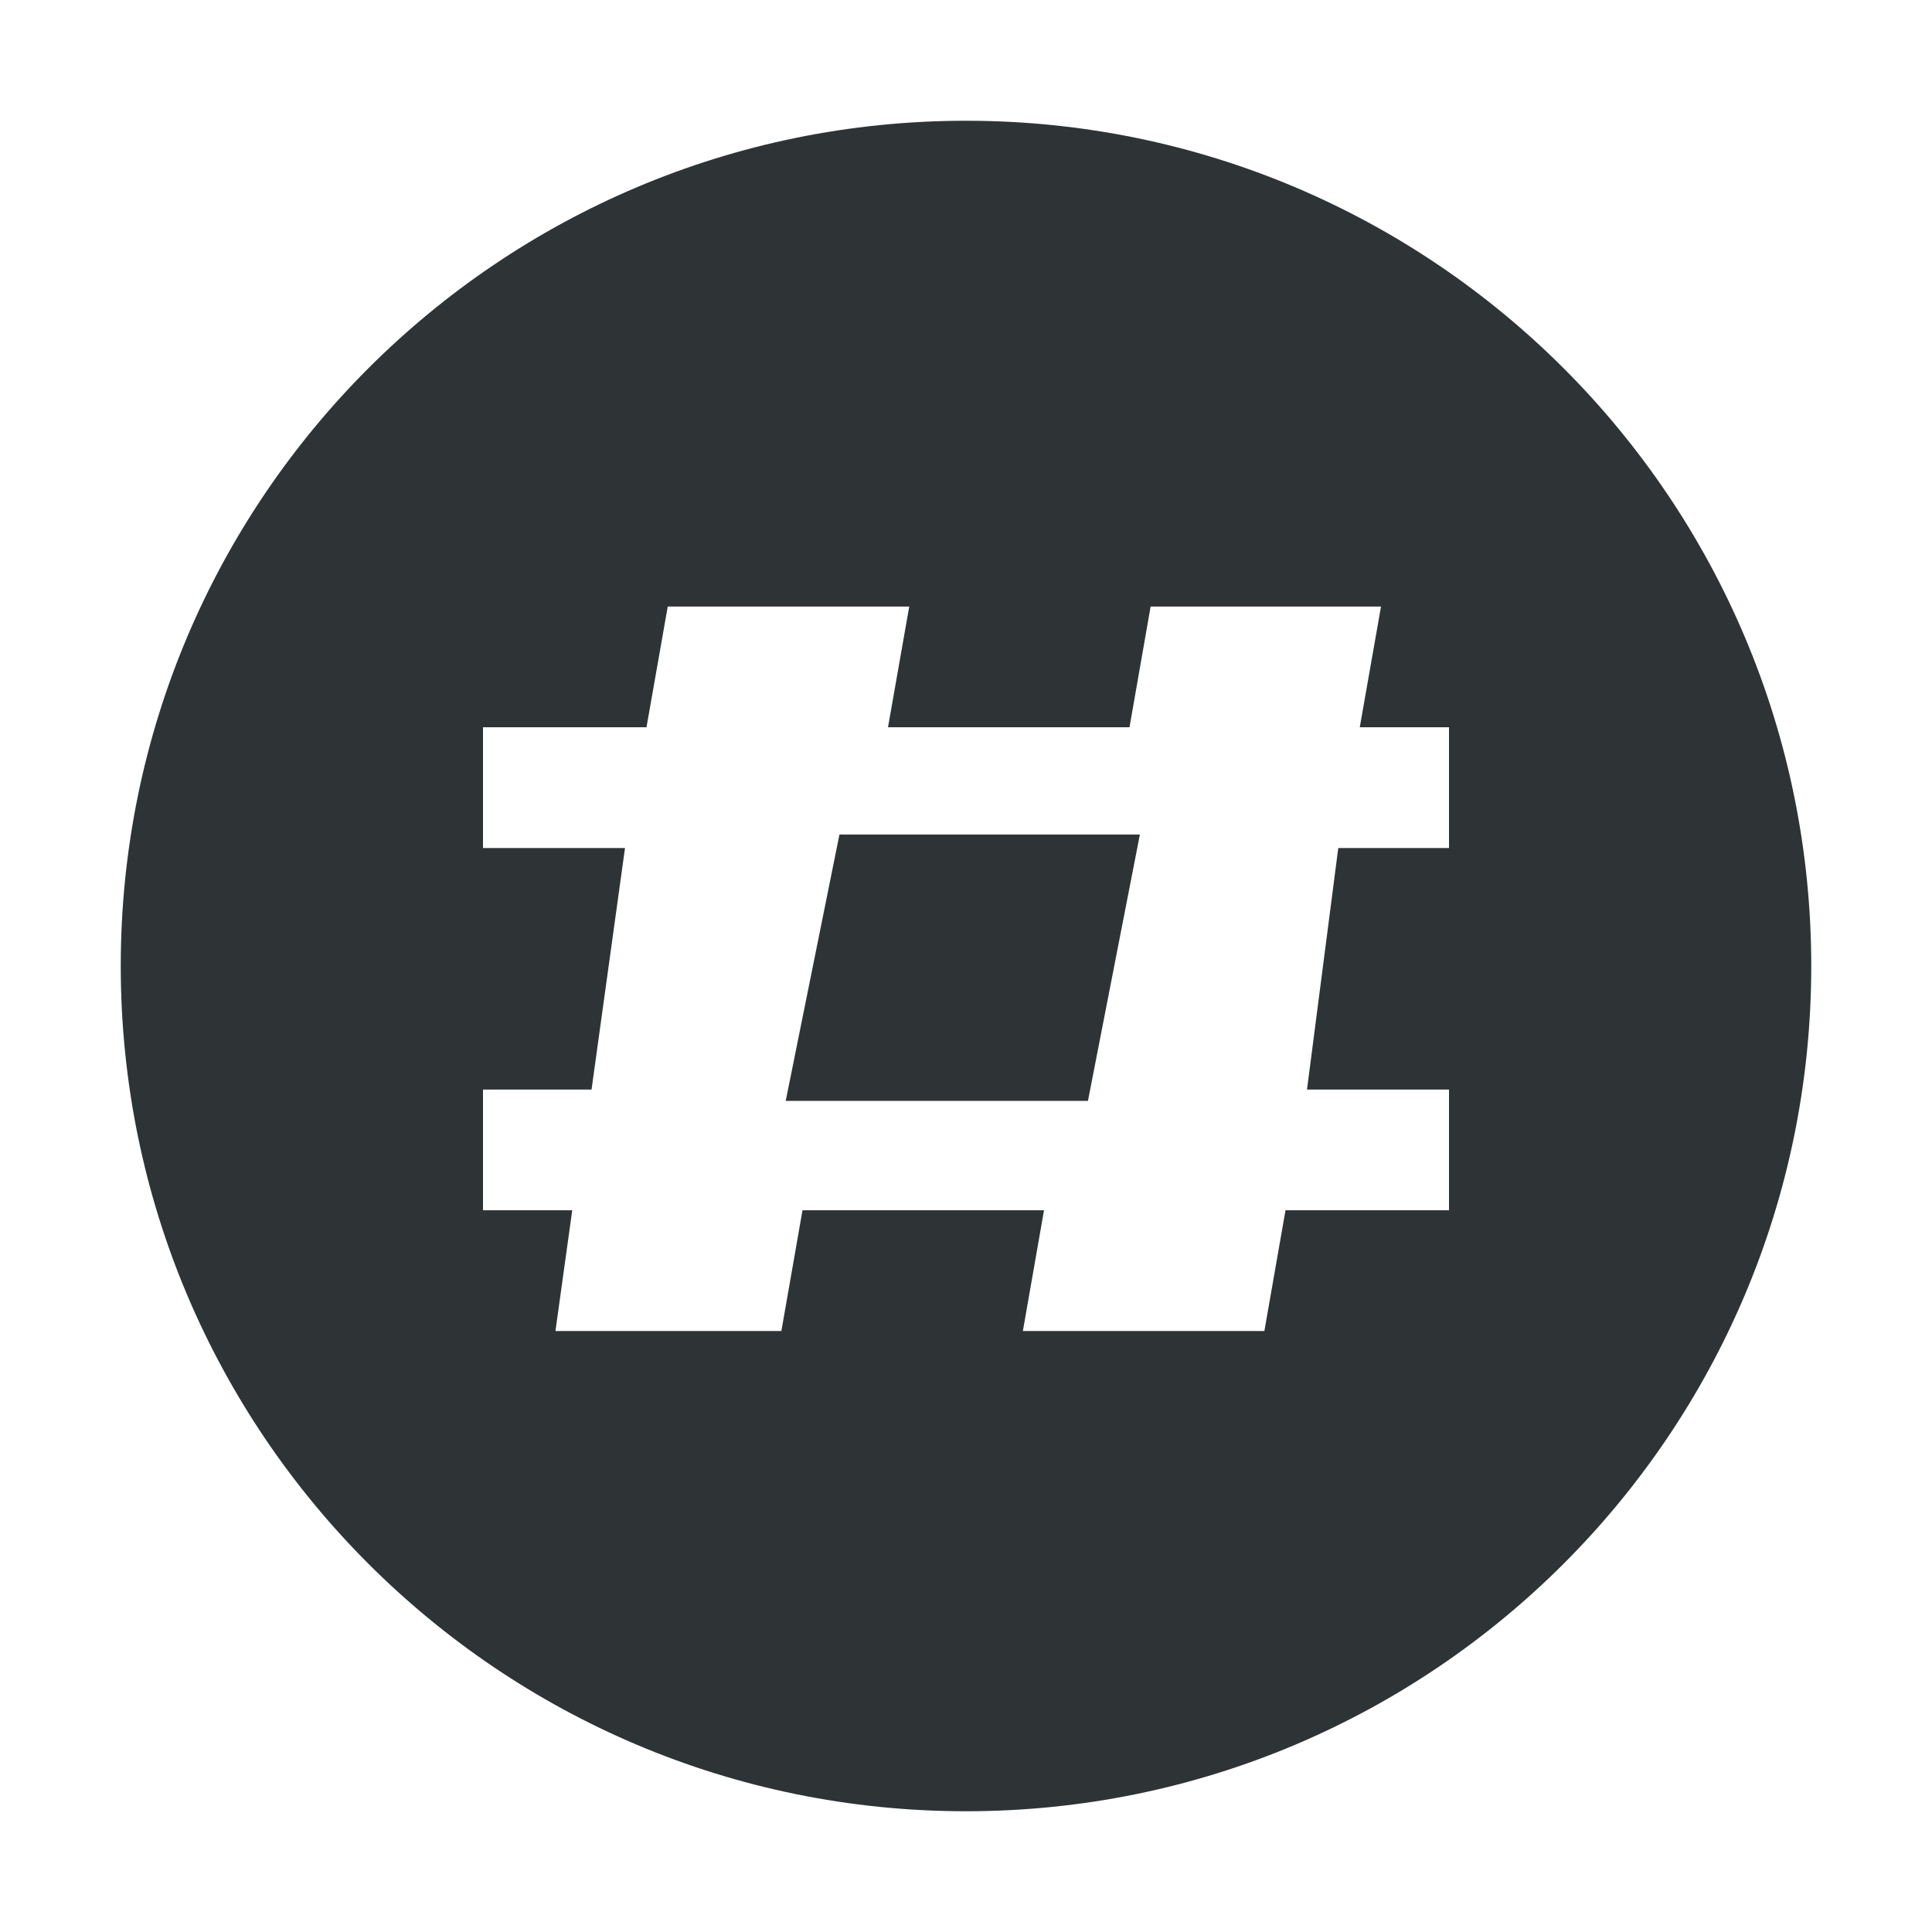
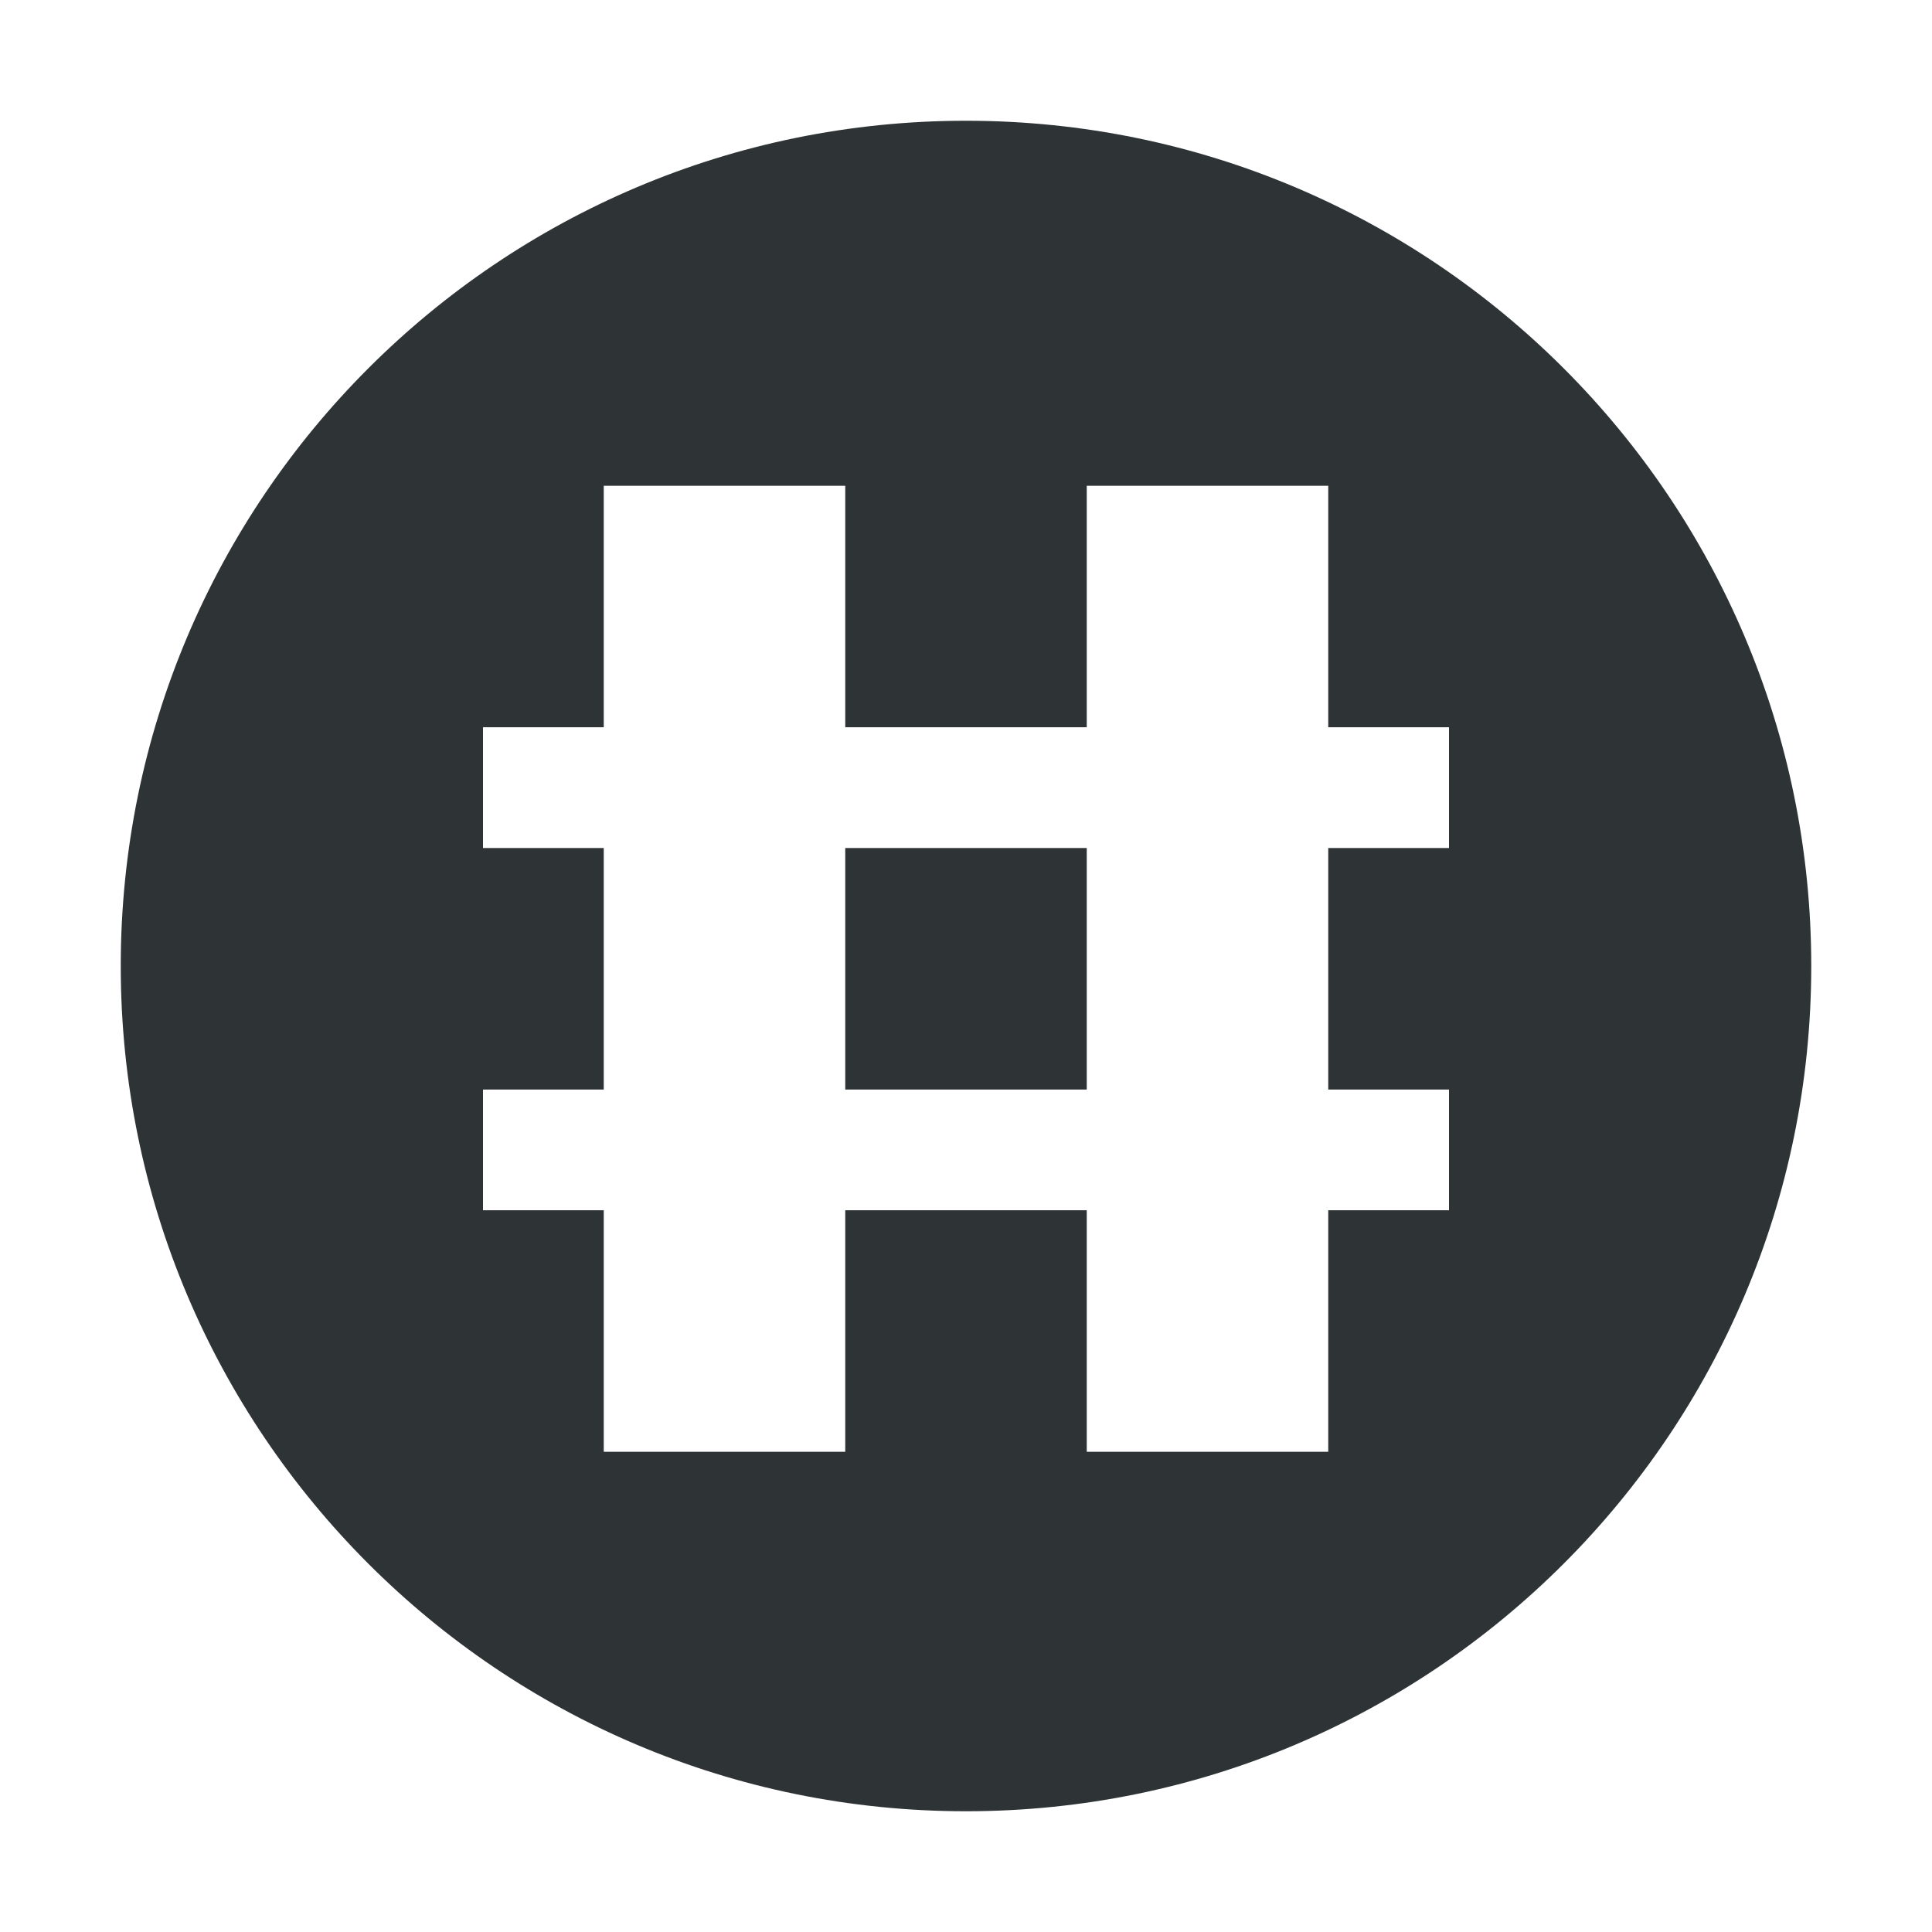
<svg xmlns="http://www.w3.org/2000/svg" width="16" height="16">
-   <path d="M8 1a7 7 0 1 0 0 14A7 7 0 0 0 8 1zM5.53 5.023h2l-.176 1h2l.175-1h1.908l-.176 1H12v1h-.917l-.259 2H12v1h-1.354l-.175 1h-2l.175-1h-2l-.175 1H4.6l.139-1H4v-1h.899l.277-2H4v-1h1.354zm1.422 1.888l-.445 2.206H9.01l.43-2.206z" color="#000" overflow="visible" fill="#2e3436" />
+   <path d="M8 1a7 7 0 1 0 0 14A7 7 0 0 0 8 1zM5 4.023h2v2h2v-2h2v2h1v1h-1v2h1v1h-1v2H9v-2H7v2H5v-2H4v-1h1v-2H4v-1h1zm2 3v2h2v-2z" color="#000" overflow="visible" fill="#2e3436" />
</svg>
